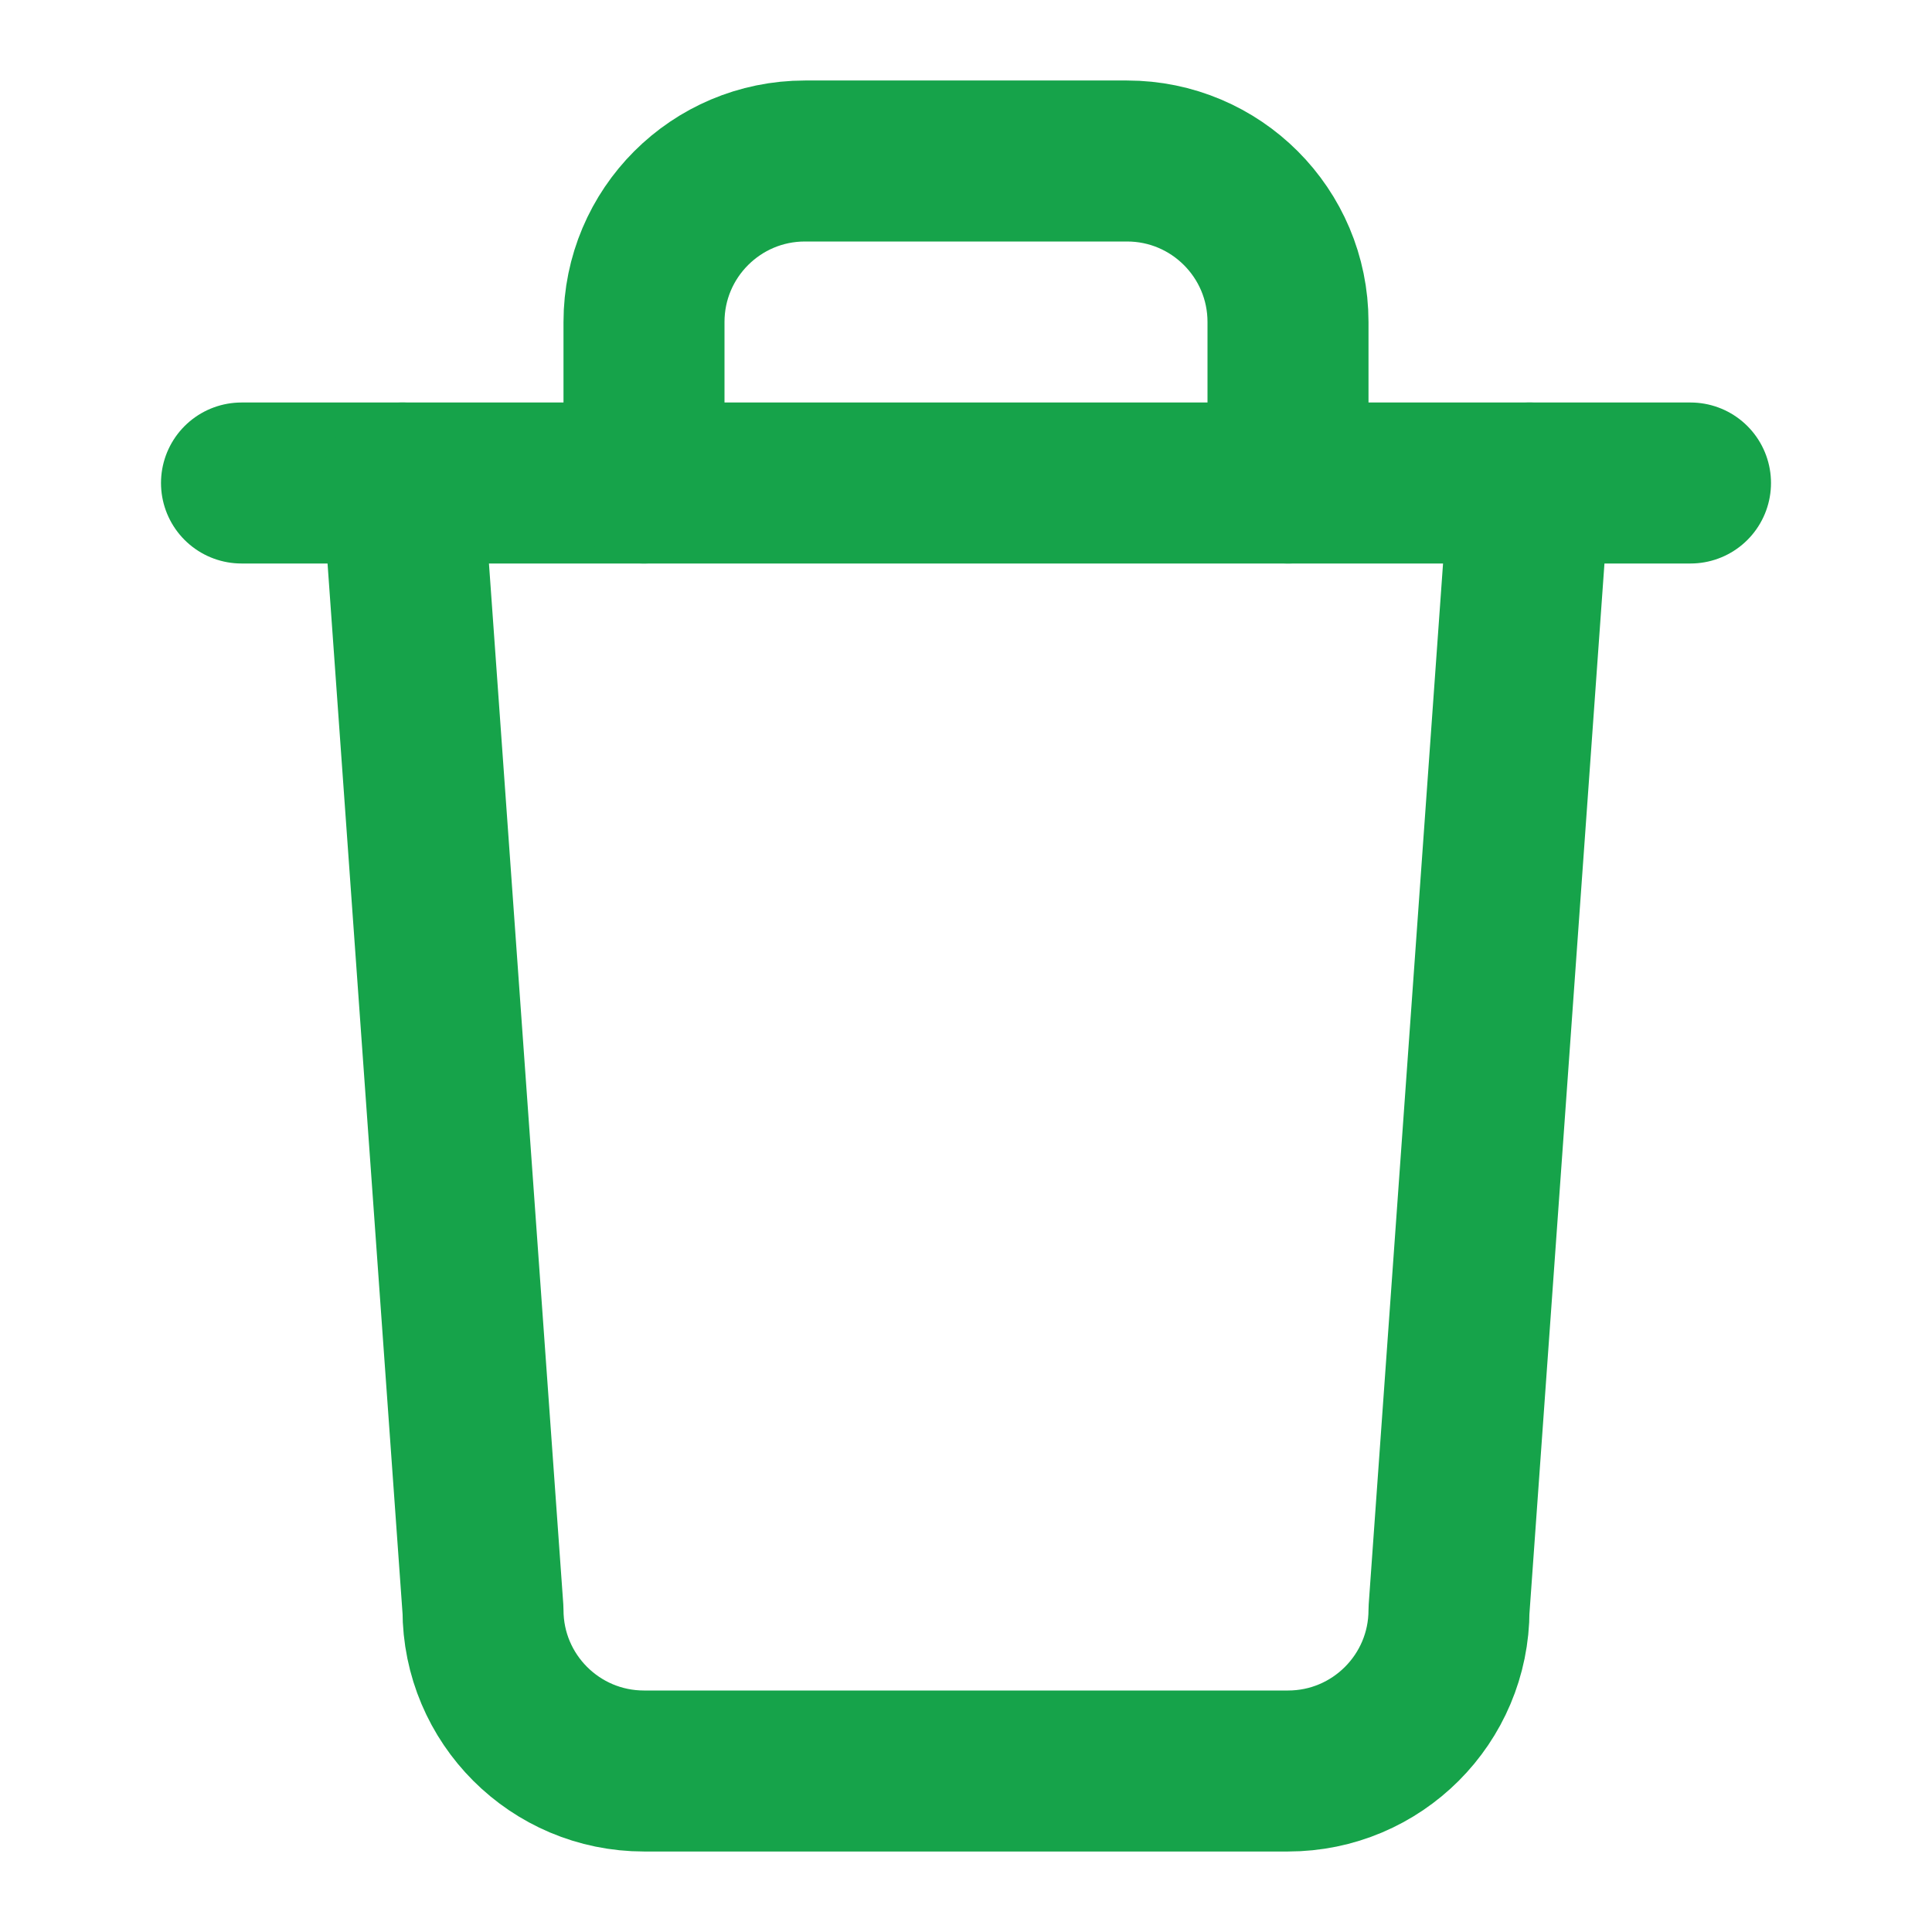
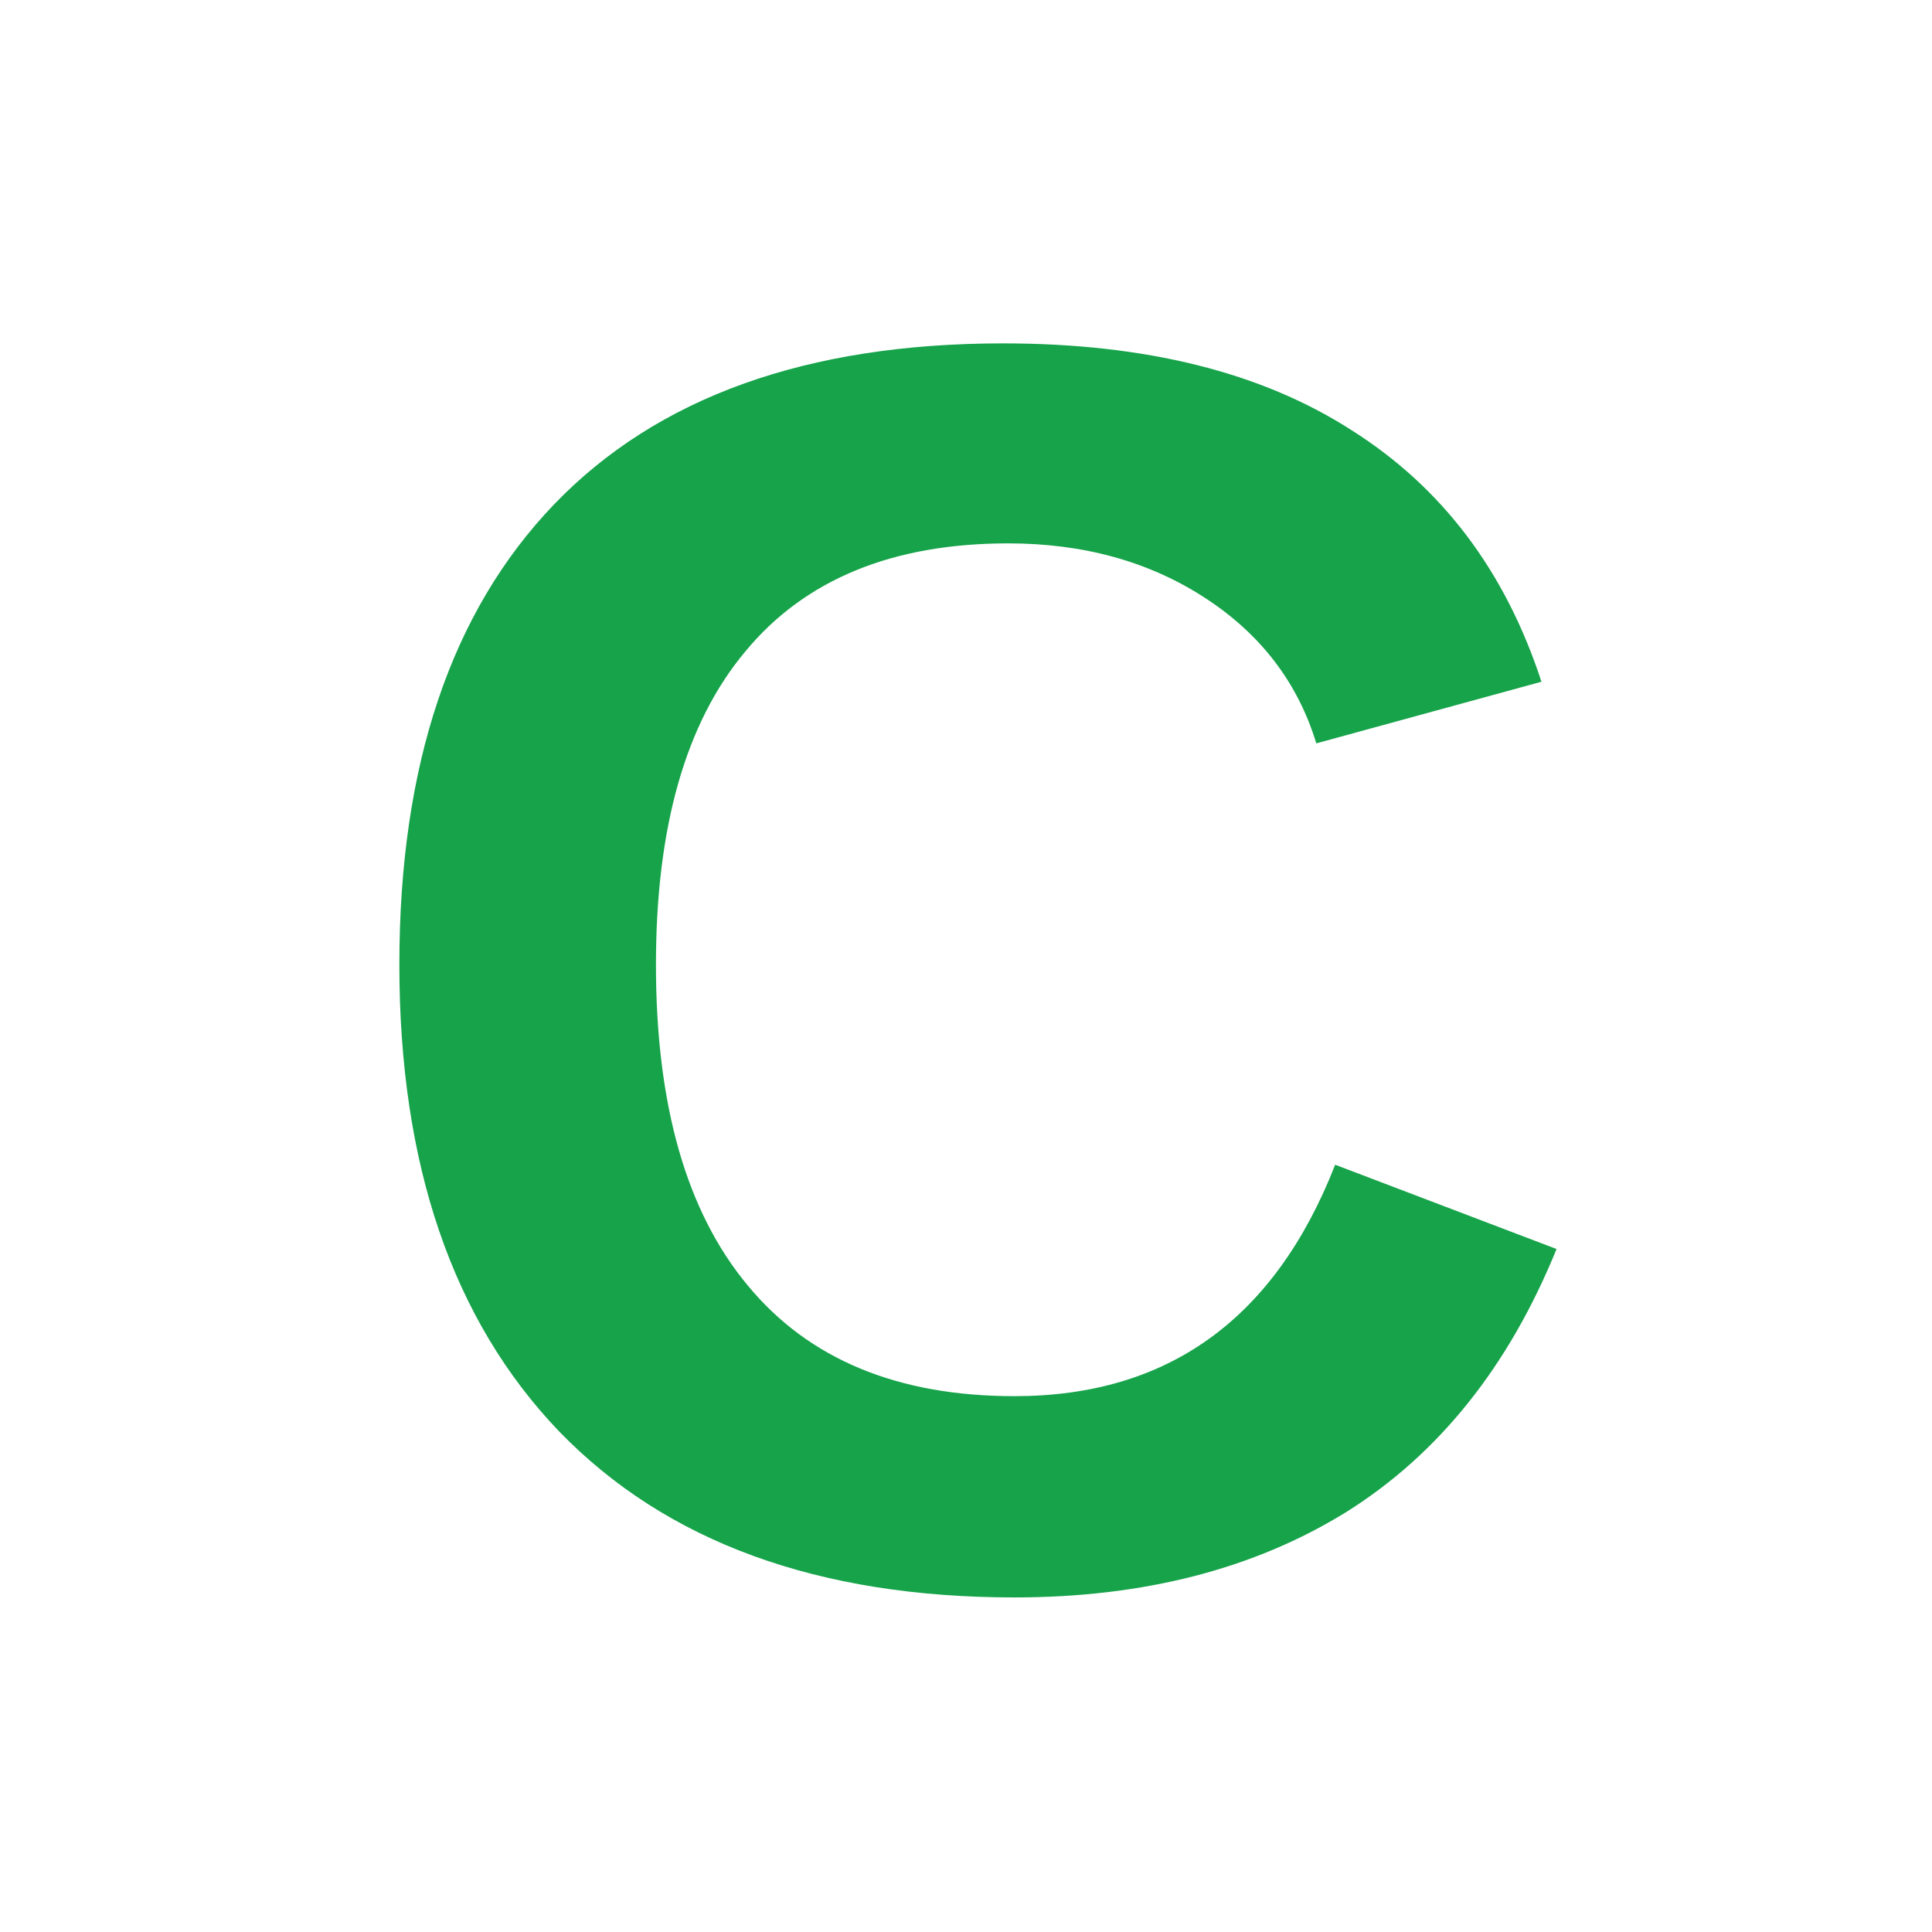
- <svg xmlns="http://www.w3.org/2000/svg" viewBox="0 0 24 24" fill="none" stroke="#16a34a" stroke-width="2" stroke-linecap="round" stroke-linejoin="round">
-   <path d="M3 6h18" />
-   <path d="M8 6V4a2 2 0 0 1 2-2h4a2 2 0 0 1 2 2v2" />
-   <path d="M19 6l-1 14a2 2 0 0 1-2 2H8a2 2 0 0 1-2-2L5 6" />
+ <svg xmlns="http://www.w3.org/2000/svg" viewBox="0 0 24 24">
+   <text x="12" y="12" font-family="Arial, Helvetica, sans-serif" font-size="22" font-weight="700" fill="#16a34a" text-anchor="middle" dominant-baseline="central">C</text>
</svg>
